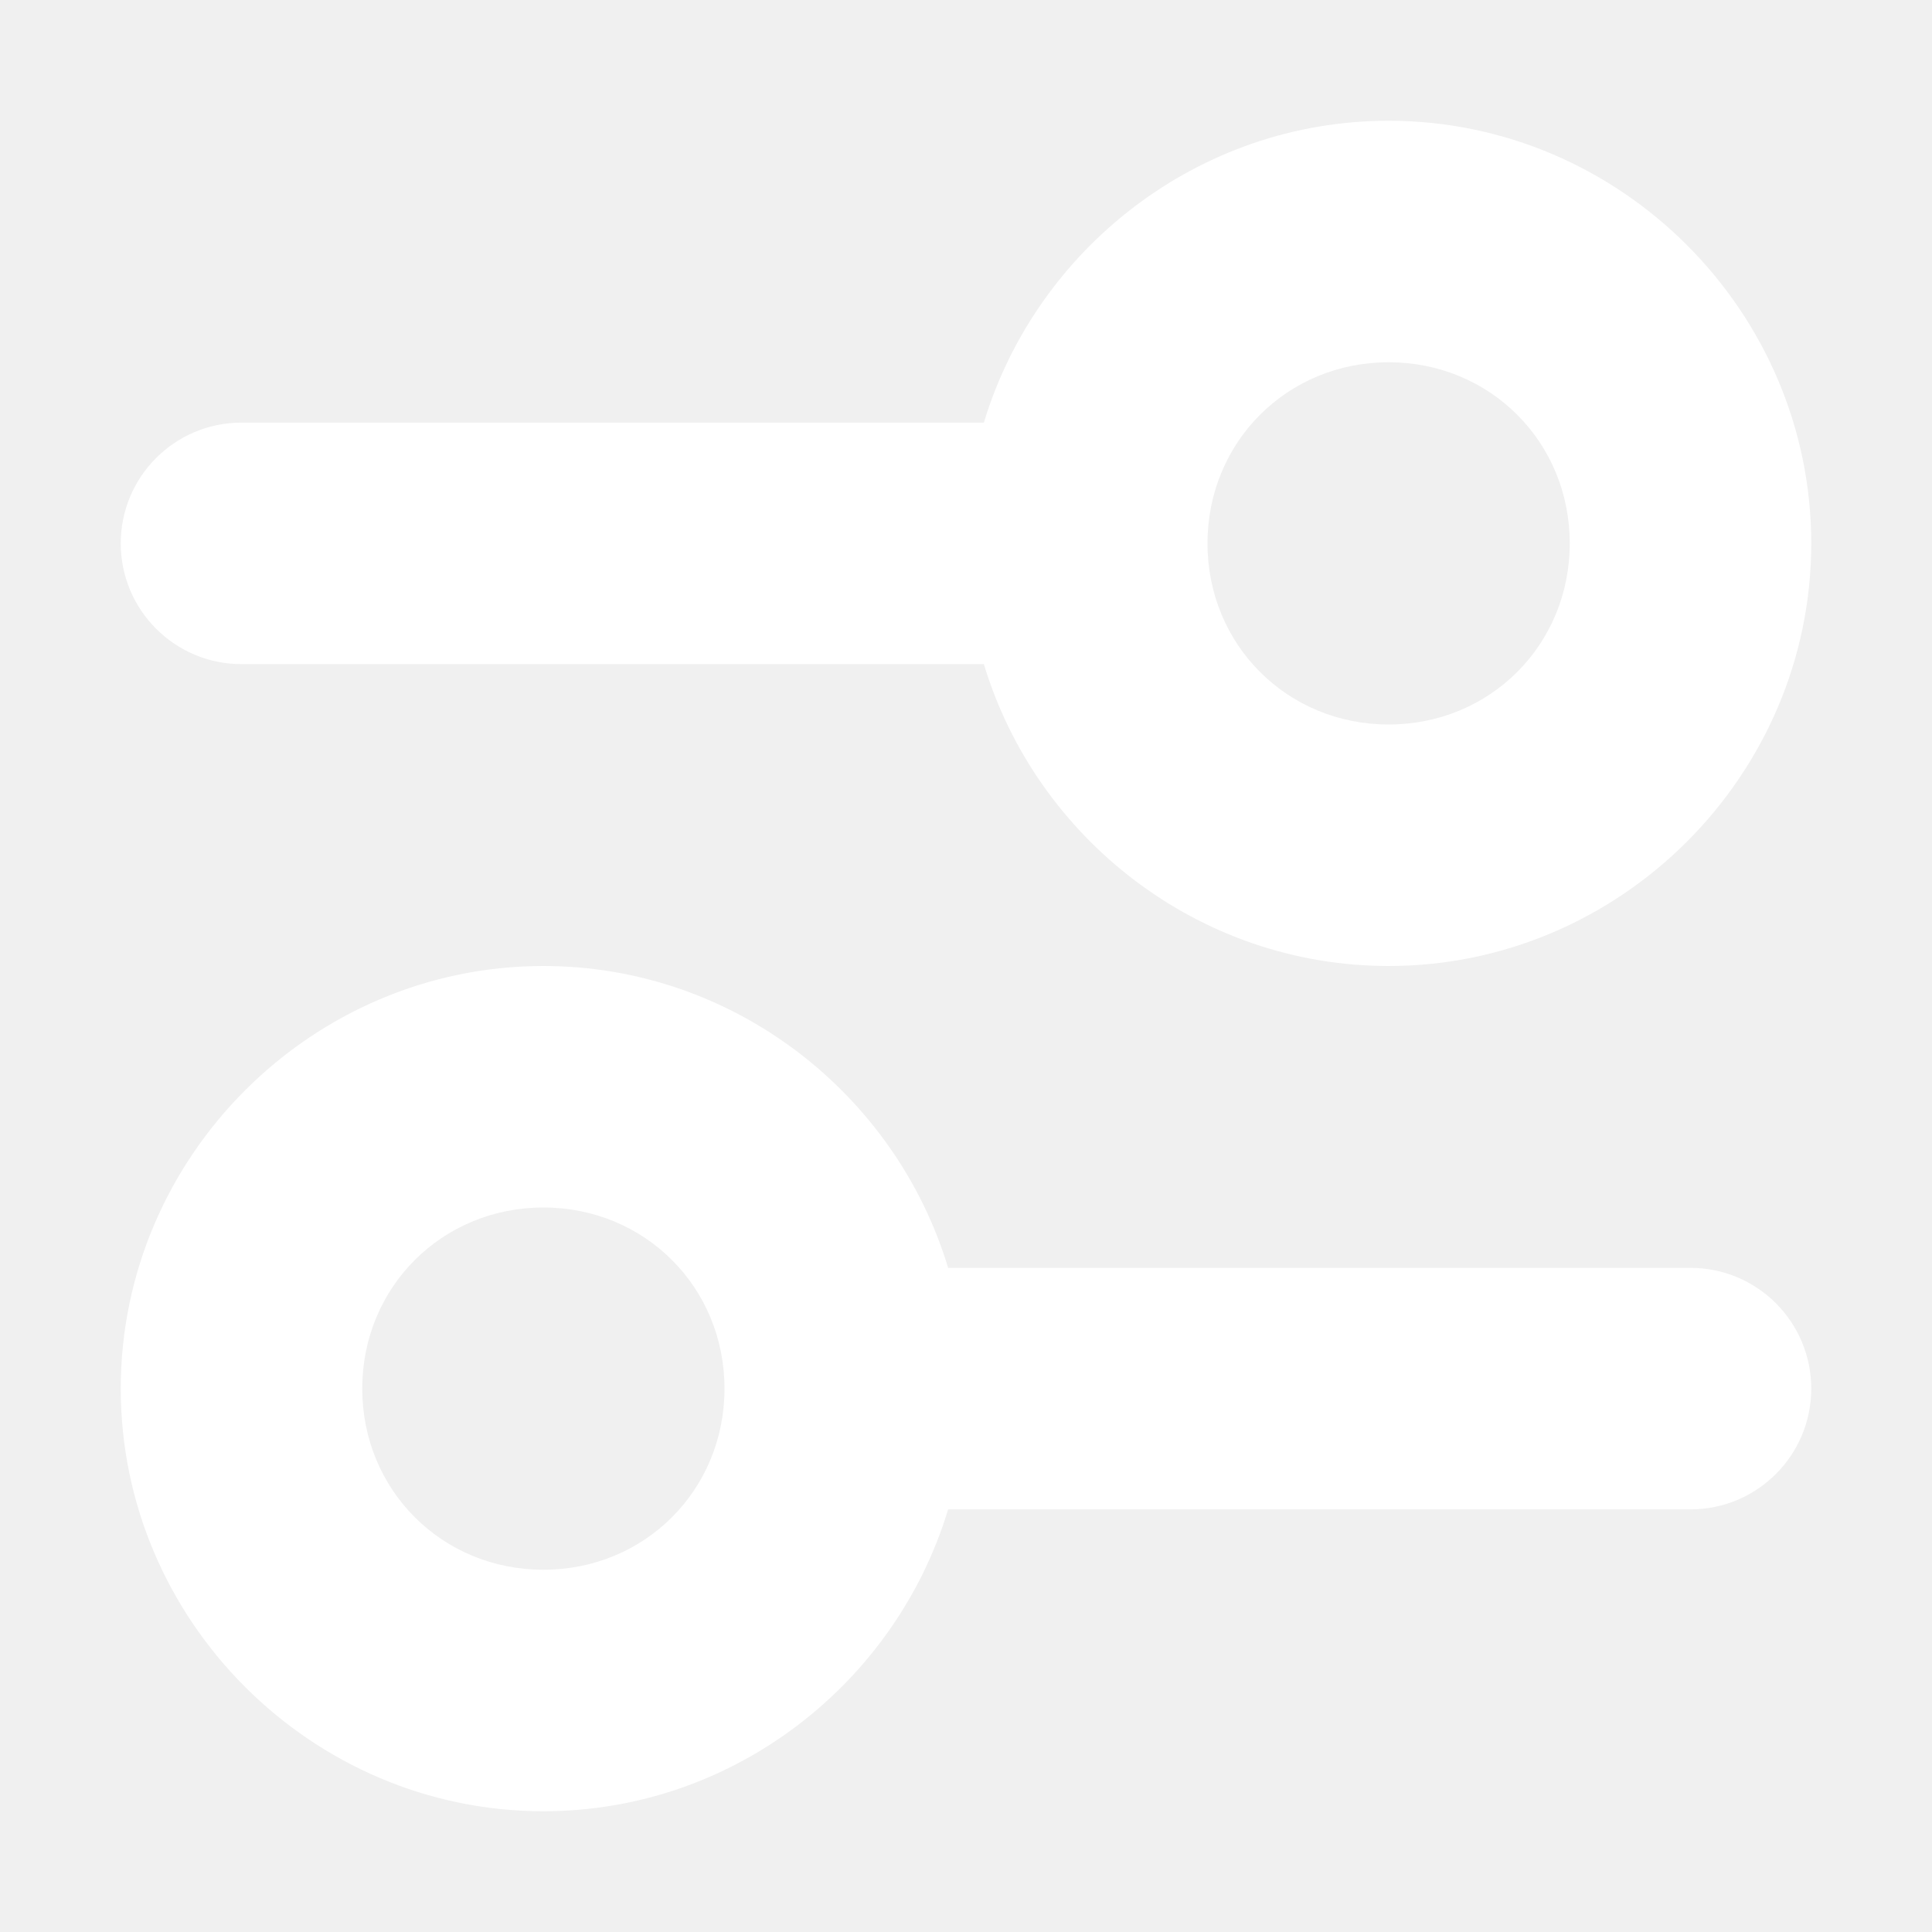
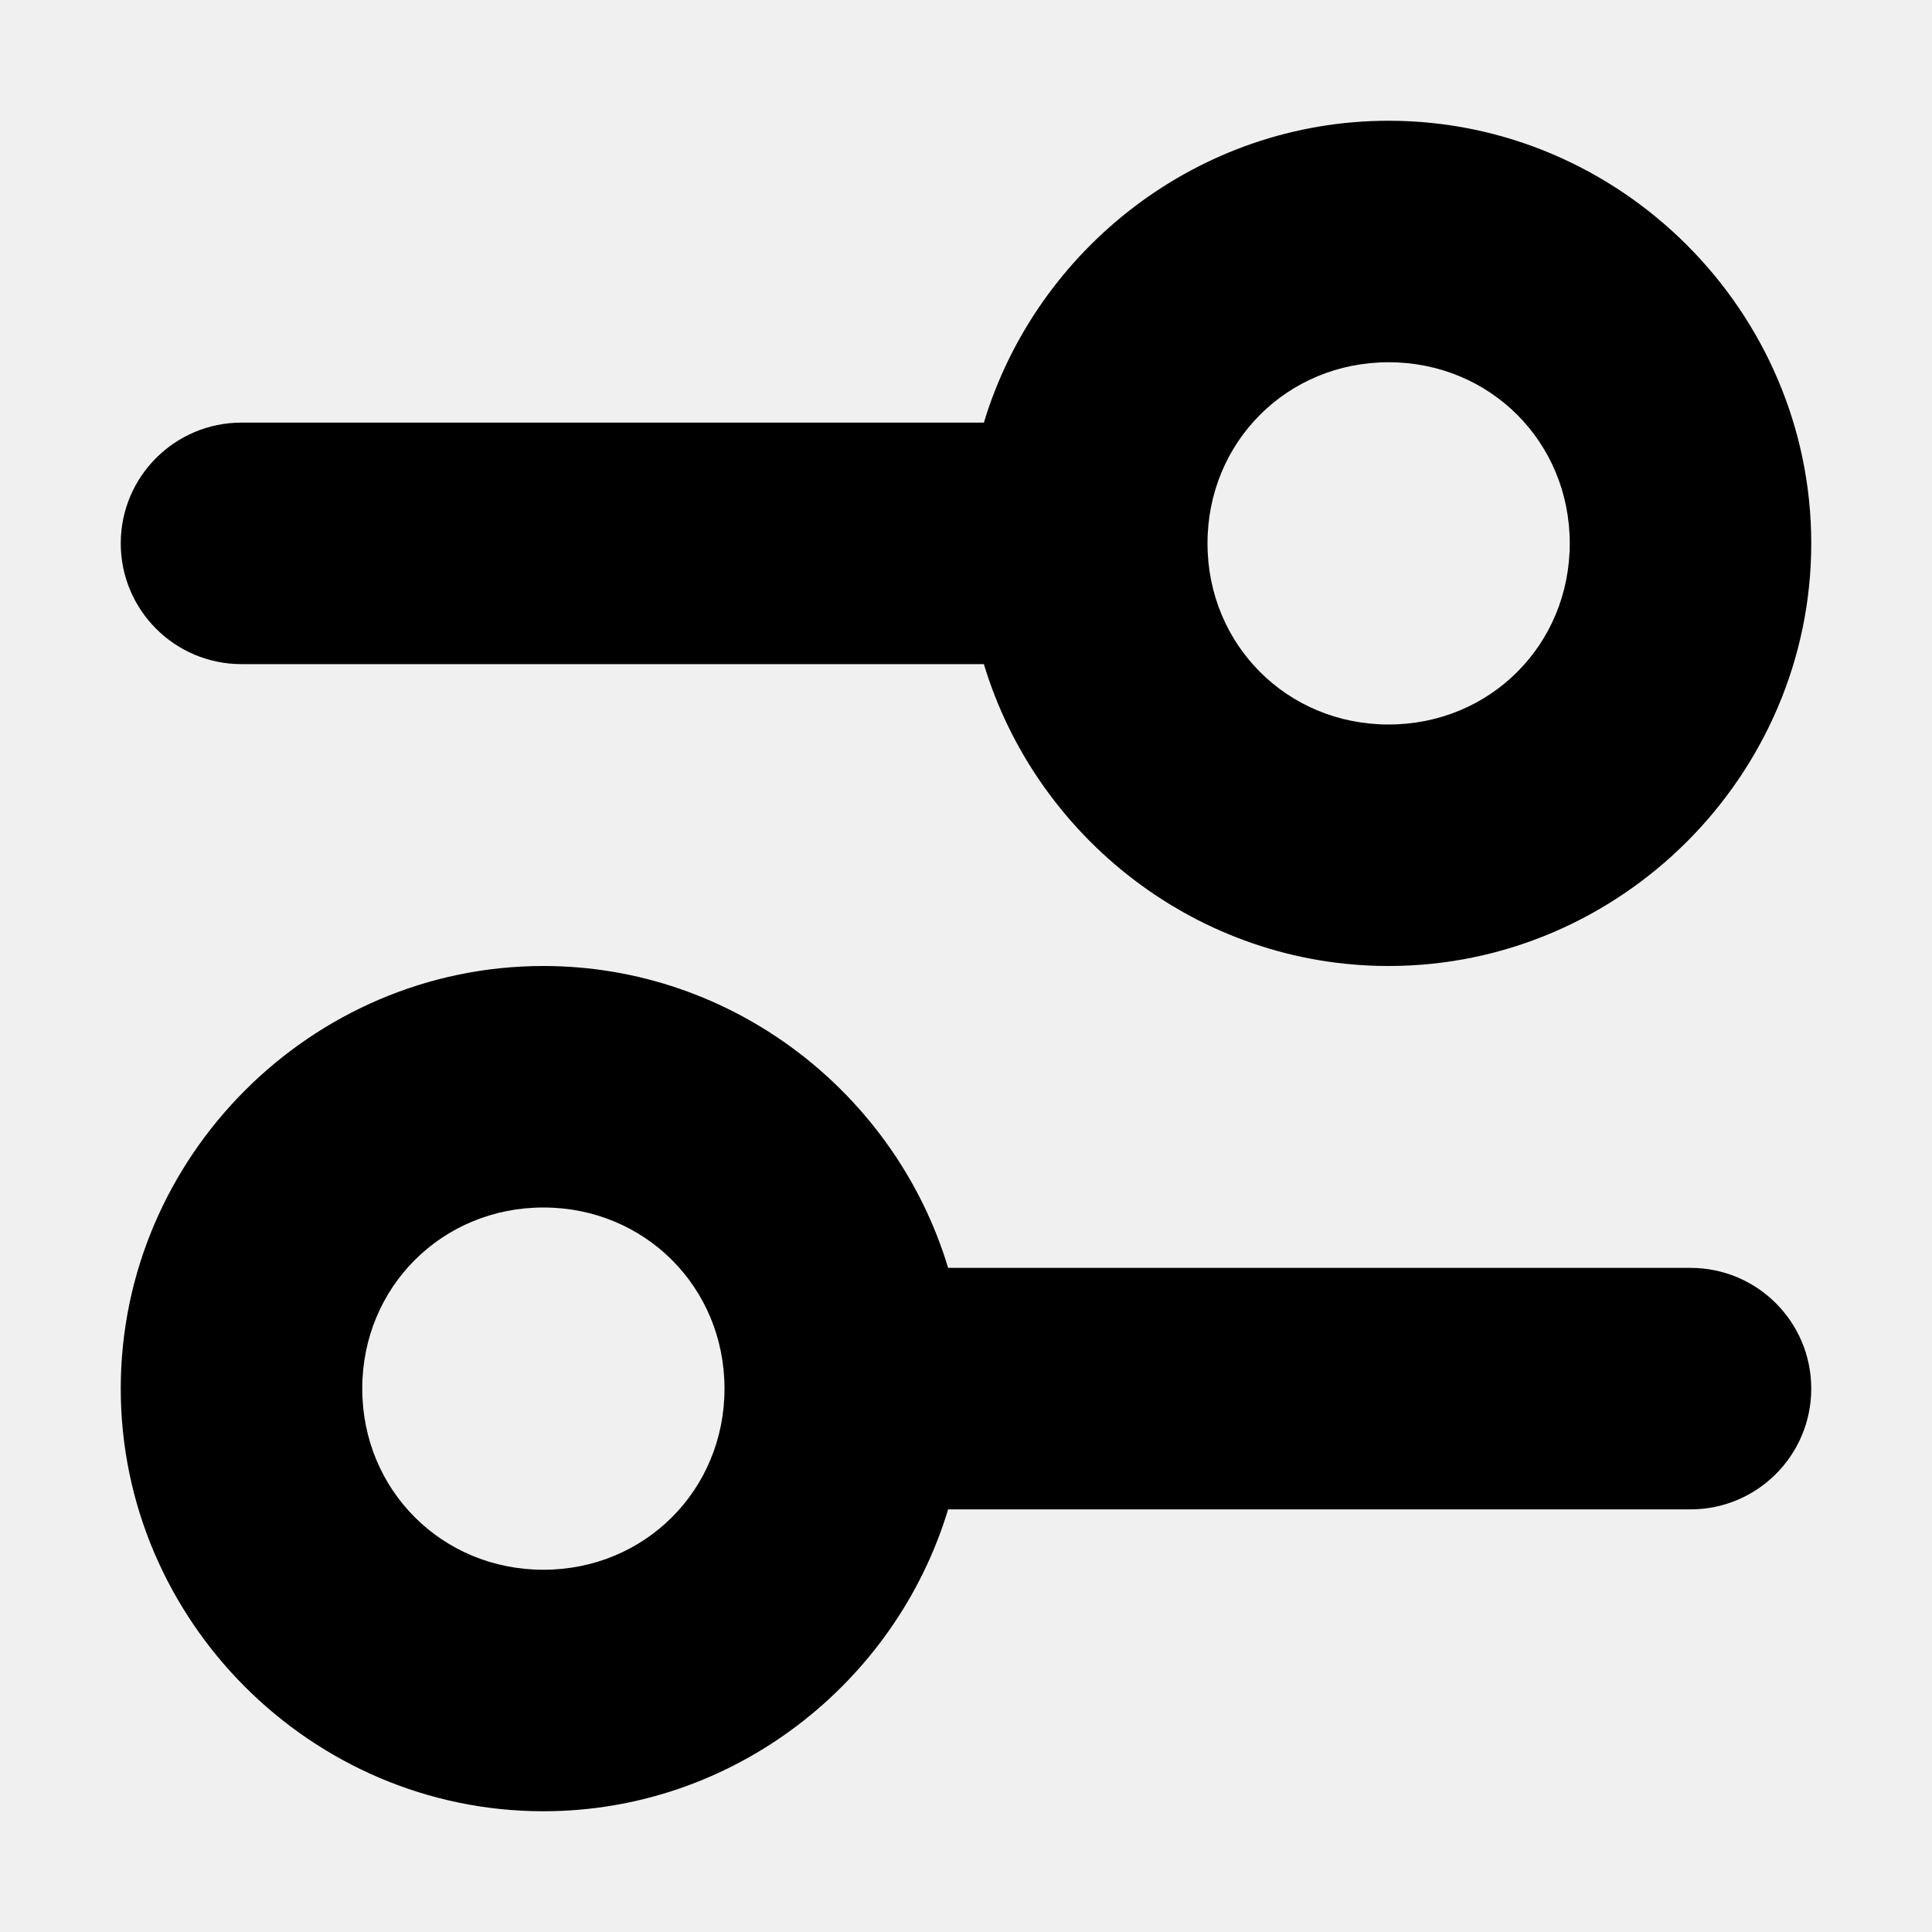
- <svg xmlns="http://www.w3.org/2000/svg" width="16" height="16" viewBox="0 0 16 16" fill="#ffffff">
+ <svg xmlns="http://www.w3.org/2000/svg" width="16" height="16" viewBox="0 0 16 16" fill="currentColor">
  <path d="m4.5 8c-1.921 0-3.5 1.579-3.5 3.5 0 1.921 1.579 3.5 3.5 3.5 1.574 0 2.917-1.06 3.352-2.5h6.148a1 1 0 0 0 1-1 1 1 0 0 0-1-1h-6.148c-0.434-1.44-1.777-2.5-3.352-2.5zm0 2c0.84 0 1.5 0.66 1.5 1.5s-0.66 1.5-1.5 1.5-1.5-0.66-1.5-1.5 0.66-1.5 1.5-1.5z" fill-rule="evenodd" />
  <path d="m11.5 1c-1.574 0-2.917 1.06-3.352 2.5h-6.148a1 1 0 0 0-1 1 1 1 0 0 0 1 1h6.148c0.434 1.44 1.777 2.5 3.352 2.5 1.921 0 3.5-1.579 3.5-3.5s-1.579-3.5-3.5-3.5zm0 2c0.84 0 1.5 0.66 1.5 1.5s-0.66 1.5-1.5 1.5-1.5-0.66-1.5-1.5 0.66-1.5 1.5-1.5z" fill-rule="evenodd" />
</svg>
